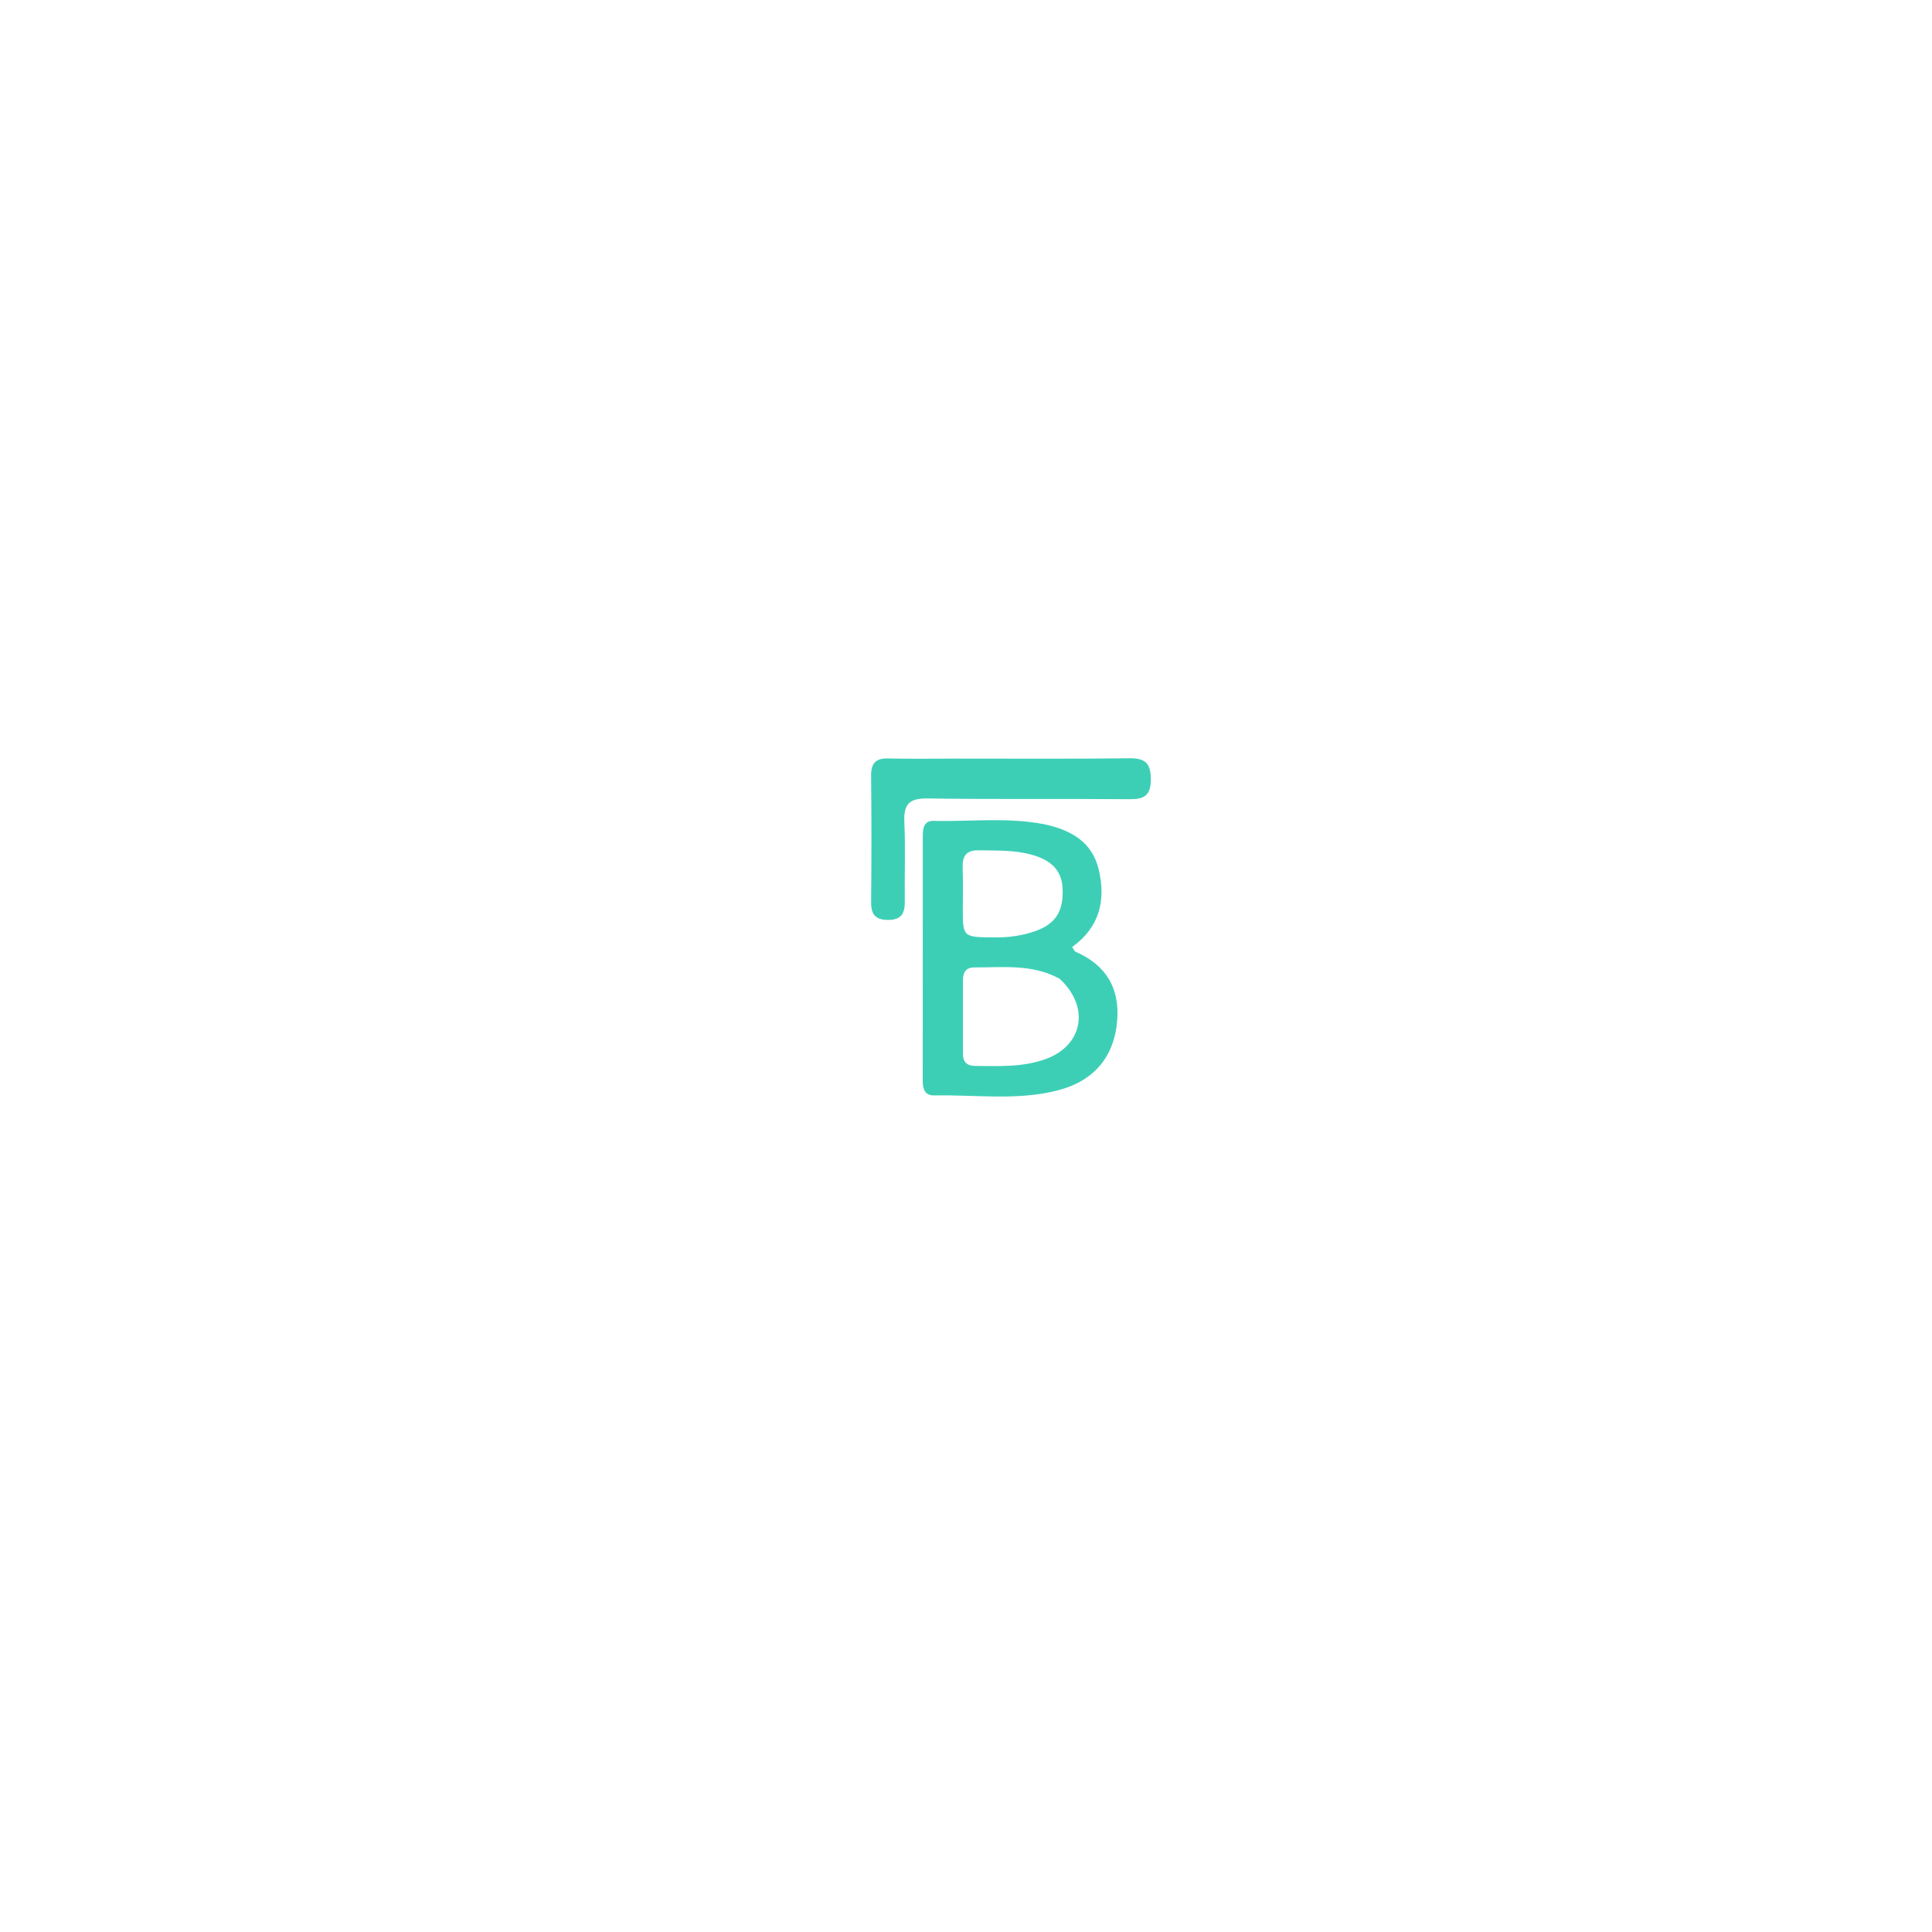
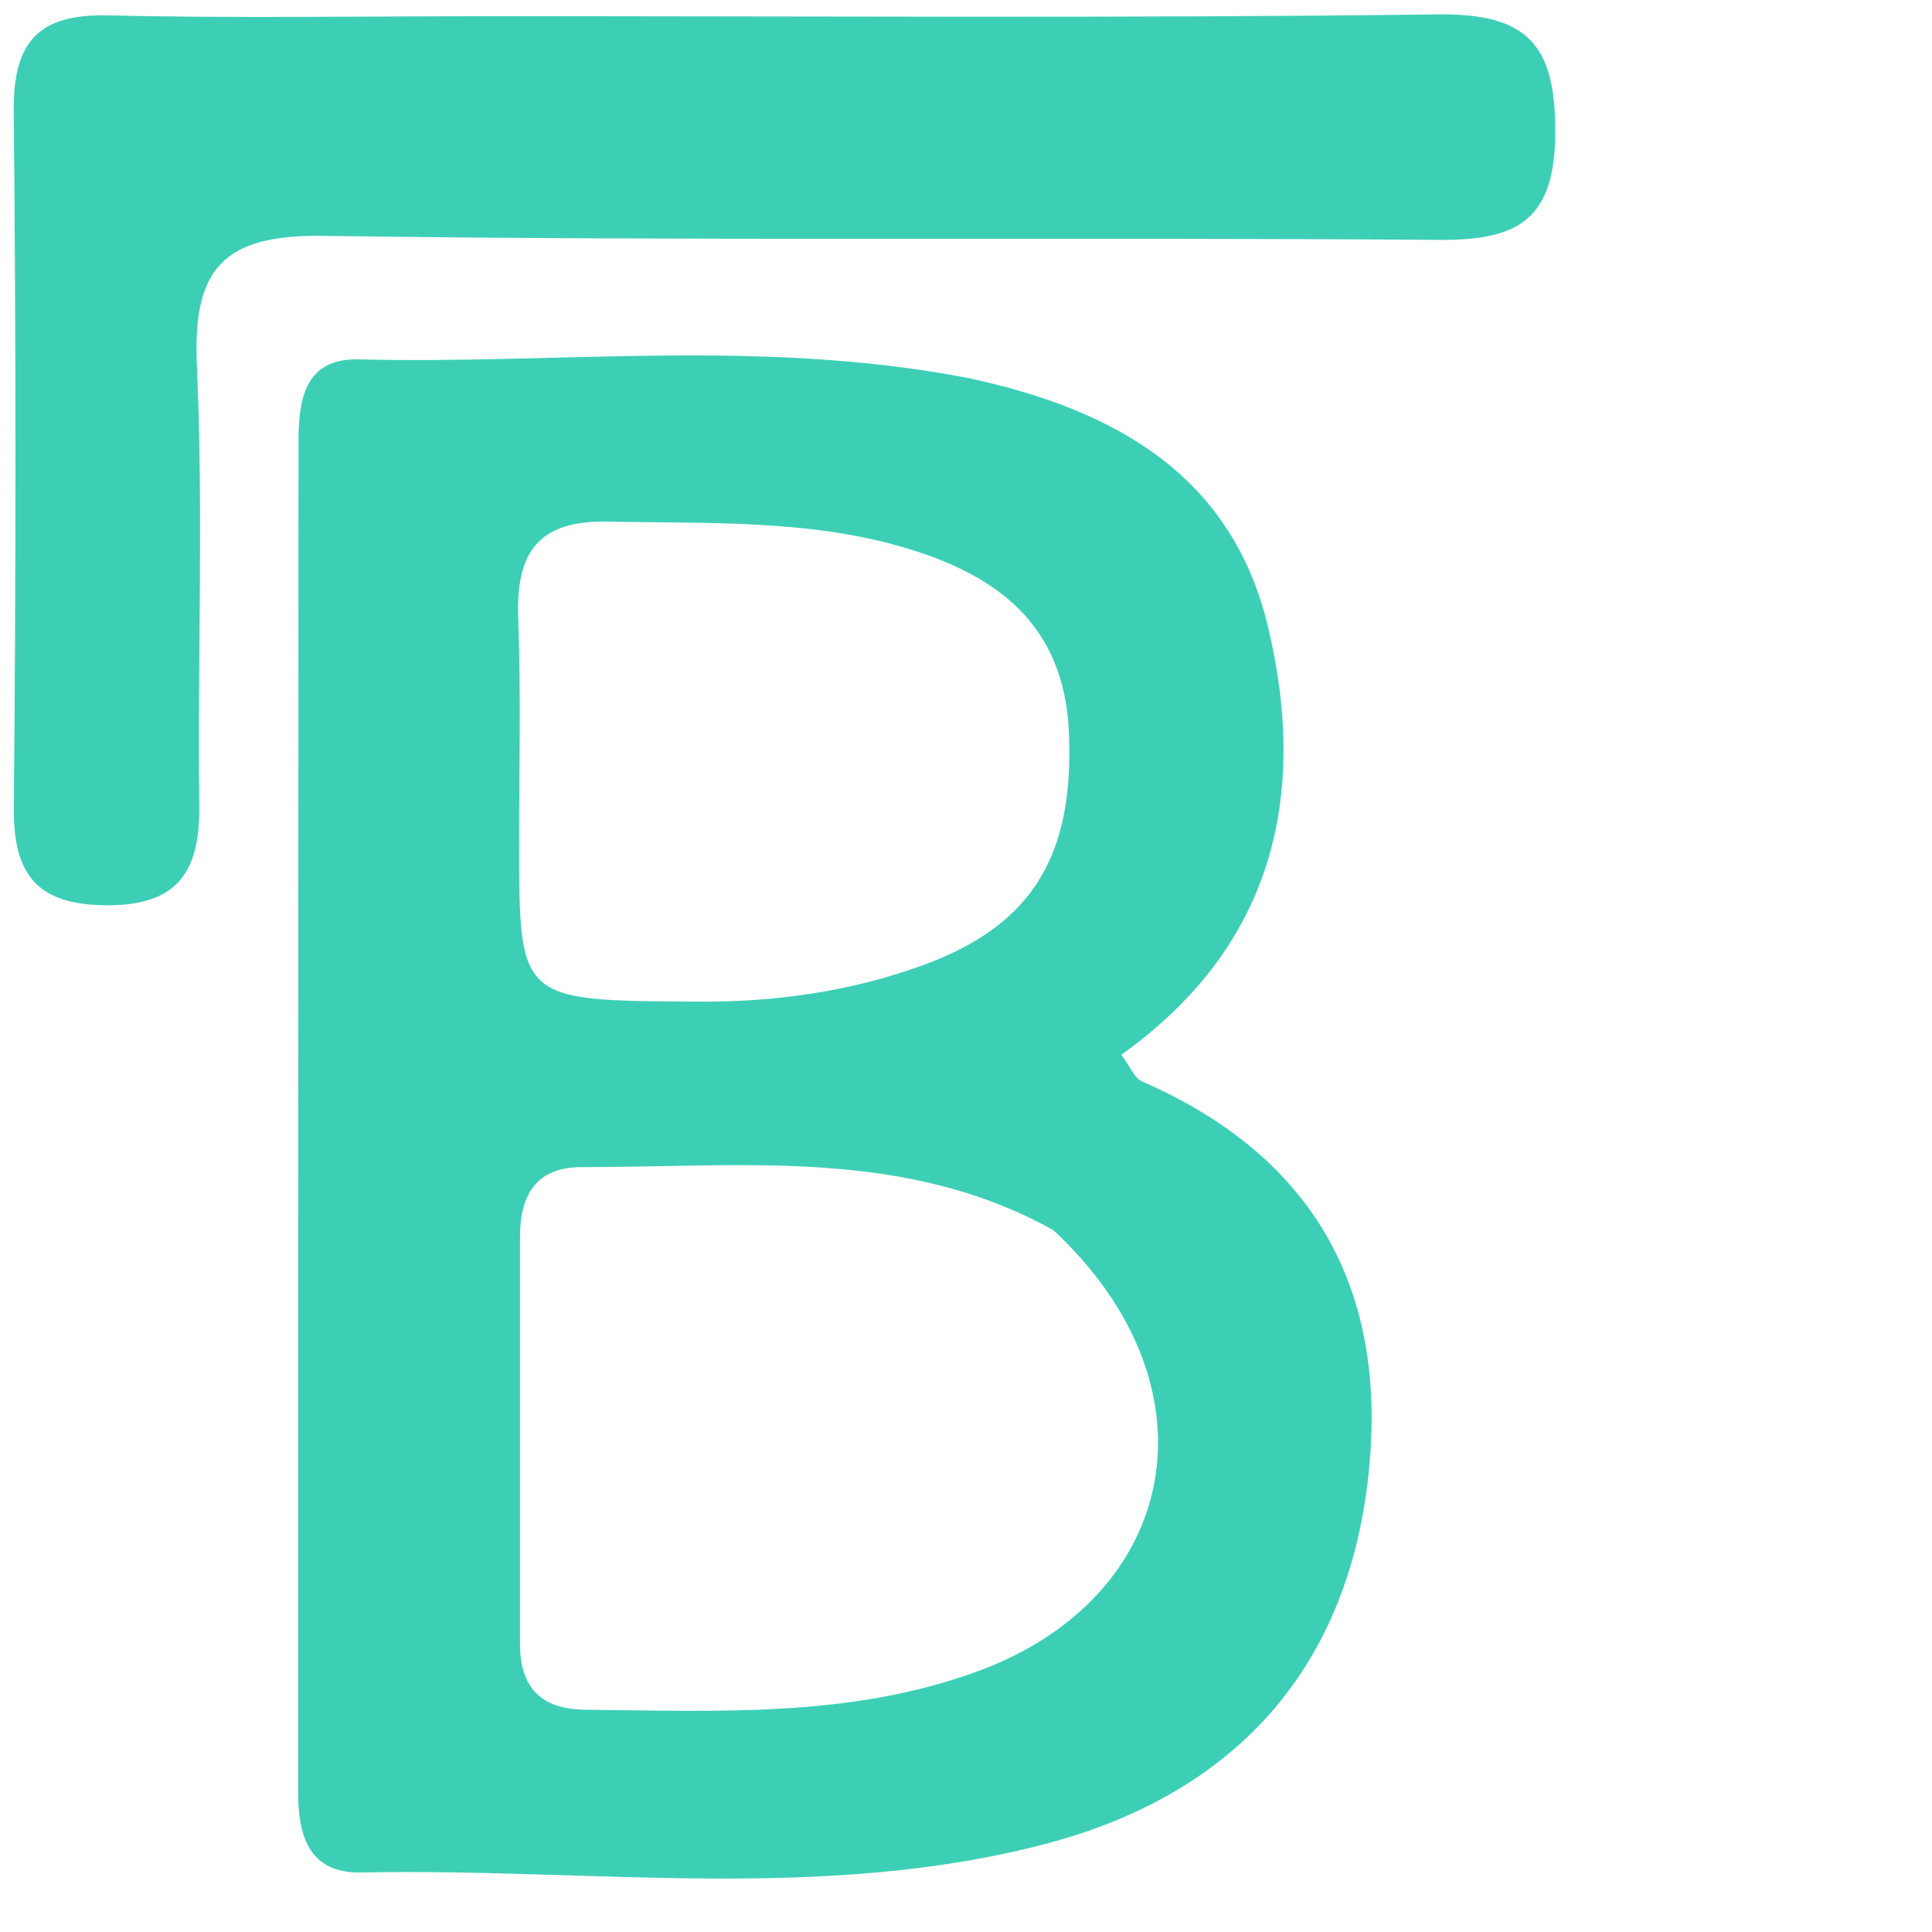
- <svg xmlns="http://www.w3.org/2000/svg" version="1.1" id="Layer_1" x="0px" y="0px" width="100%" viewBox="0 0 496 496" enable-background="new 0 0 496 496" xml:space="preserve">
-   <path fill="#3DCFB6" opacity="1" stroke="none" d=" M268.007,211.59   C275.038,213.072 280.401,216.207 282.07,223.202   C283.95,231.078 282.321,238.079 275.237,243.135   C275.648,243.683 275.841,244.221 276.2,244.377   C283.812,247.695 287.427,253.529 286.833,261.758   C286.139,271.376 280.77,277.534 271.637,279.913   C261.2,282.632 250.452,281.008 239.839,281.228   C237.363,281.279 236.889,279.483 236.889,277.481   C236.887,256.511 236.891,235.542 236.906,214.573   C236.908,212.636 237.177,210.676 239.717,210.741   C249.007,210.978 258.34,209.754 268.007,211.59  M272.069,251.305   C265.135,247.438 257.554,248.381 250.105,248.369   C247.966,248.365 247.224,249.679 247.224,251.616   C247.225,257.939 247.225,264.263 247.224,270.587   C247.223,272.626 248.213,273.627 250.278,273.646   C256.425,273.703 262.579,274.034 268.523,271.864   C277.911,268.435 279.962,258.651 272.069,251.305  M255.346,240.659   C259.023,240.703 262.644,240.2 266.076,238.932   C271.191,237.042 273.042,233.737 272.793,228.102   C272.572,223.091 269.439,220.787 265.169,219.521   C260.662,218.184 256.003,218.399 251.362,218.297   C247.982,218.223 247.03,219.806 247.142,222.844   C247.27,226.32 247.183,229.805 247.184,233.286   C247.188,240.612 247.187,240.612 255.346,240.659  z" />
-   <path fill="#3DCFB6" opacity="1" stroke="none" d=" M246,194.755   C260.988,194.75 275.477,194.856 289.962,194.67   C294.077,194.617 295.462,196.005 295.452,200.132   C295.443,204.235 293.735,205.203 290.031,205.175   C272.713,205.042 255.392,205.24 238.077,204.987   C233.394,204.919 231.969,206.515 232.172,211.027   C232.479,217.841 232.198,224.679 232.284,231.506   C232.321,234.532 231.346,236.178 228.002,236.171   C224.769,236.164 223.615,234.791 223.644,231.633   C223.746,220.81 223.747,209.984 223.64,199.161   C223.608,195.977 224.777,194.641 228.016,194.717   C233.841,194.854 239.672,194.756 246,194.755  z" />
+ <svg xmlns="http://www.w3.org/2000/svg" version="1.1" id="Layer_1" x="0px" y="0px" width="100%" viewBox="223 194 90 90" enable-background="new 230 190 90 90" xml:space="preserve">
+   <path fill="#3DCFB6" opacity="1" stroke="none" d="M268.007,211.59  C275.038,213.072 280.401,216.207 282.07,223.202  C283.95,231.078 282.321,238.079 275.237,243.135  C275.648,243.683 275.841,244.221 276.2,244.377  C283.812,247.695 287.427,253.529 286.833,261.758  C286.139,271.376 280.77,277.534 271.637,279.913  C261.2,282.632 250.452,281.008 239.839,281.228  C237.363,281.279 236.889,279.483 236.889,277.481  C236.887,256.511 236.891,235.542 236.906,214.573  C236.908,212.636 237.177,210.676 239.717,210.741  C249.007,210.978 258.34,209.754 268.007,211.59 M272.069,251.305  C265.135,247.438 257.554,248.381 250.105,248.369  C247.966,248.365 247.224,249.679 247.224,251.616  C247.225,257.939 247.225,264.263 247.224,270.587  C247.223,272.626 248.213,273.627 250.278,273.646  C256.425,273.703 262.579,274.034 268.523,271.864  C277.911,268.435 279.962,258.651 272.069,251.305 M255.346,240.659  C259.023,240.703 262.644,240.2 266.076,238.932  C271.191,237.042 273.042,233.737 272.793,228.102  C272.572,223.091 269.439,220.787 265.169,219.521  C260.662,218.184 256.003,218.399 251.362,218.297  C247.982,218.223 247.03,219.806 247.142,222.844  C247.27,226.32 247.183,229.805 247.184,233.286  C247.188,240.612 247.187,240.612 255.346,240.659 z" />
+   <path fill="#3DCFB6" opacity="1" stroke="none" d="M246,194.755  C260.988,194.75 275.477,194.856 289.962,194.67  C294.077,194.617 295.462,196.005 295.452,200.132  C295.443,204.235 293.735,205.203 290.031,205.175  C272.713,205.042 255.392,205.24 238.077,204.987  C233.394,204.919 231.969,206.515 232.172,211.027  C232.479,217.841 232.198,224.679 232.284,231.506  C232.321,234.532 231.346,236.178 228.002,236.171  C224.769,236.164 223.615,234.791 223.644,231.633  C223.746,220.81 223.747,209.984 223.64,199.161  C223.608,195.977 224.777,194.641 228.016,194.717  C233.841,194.854 239.672,194.756 246,194.755 z" />
</svg>
